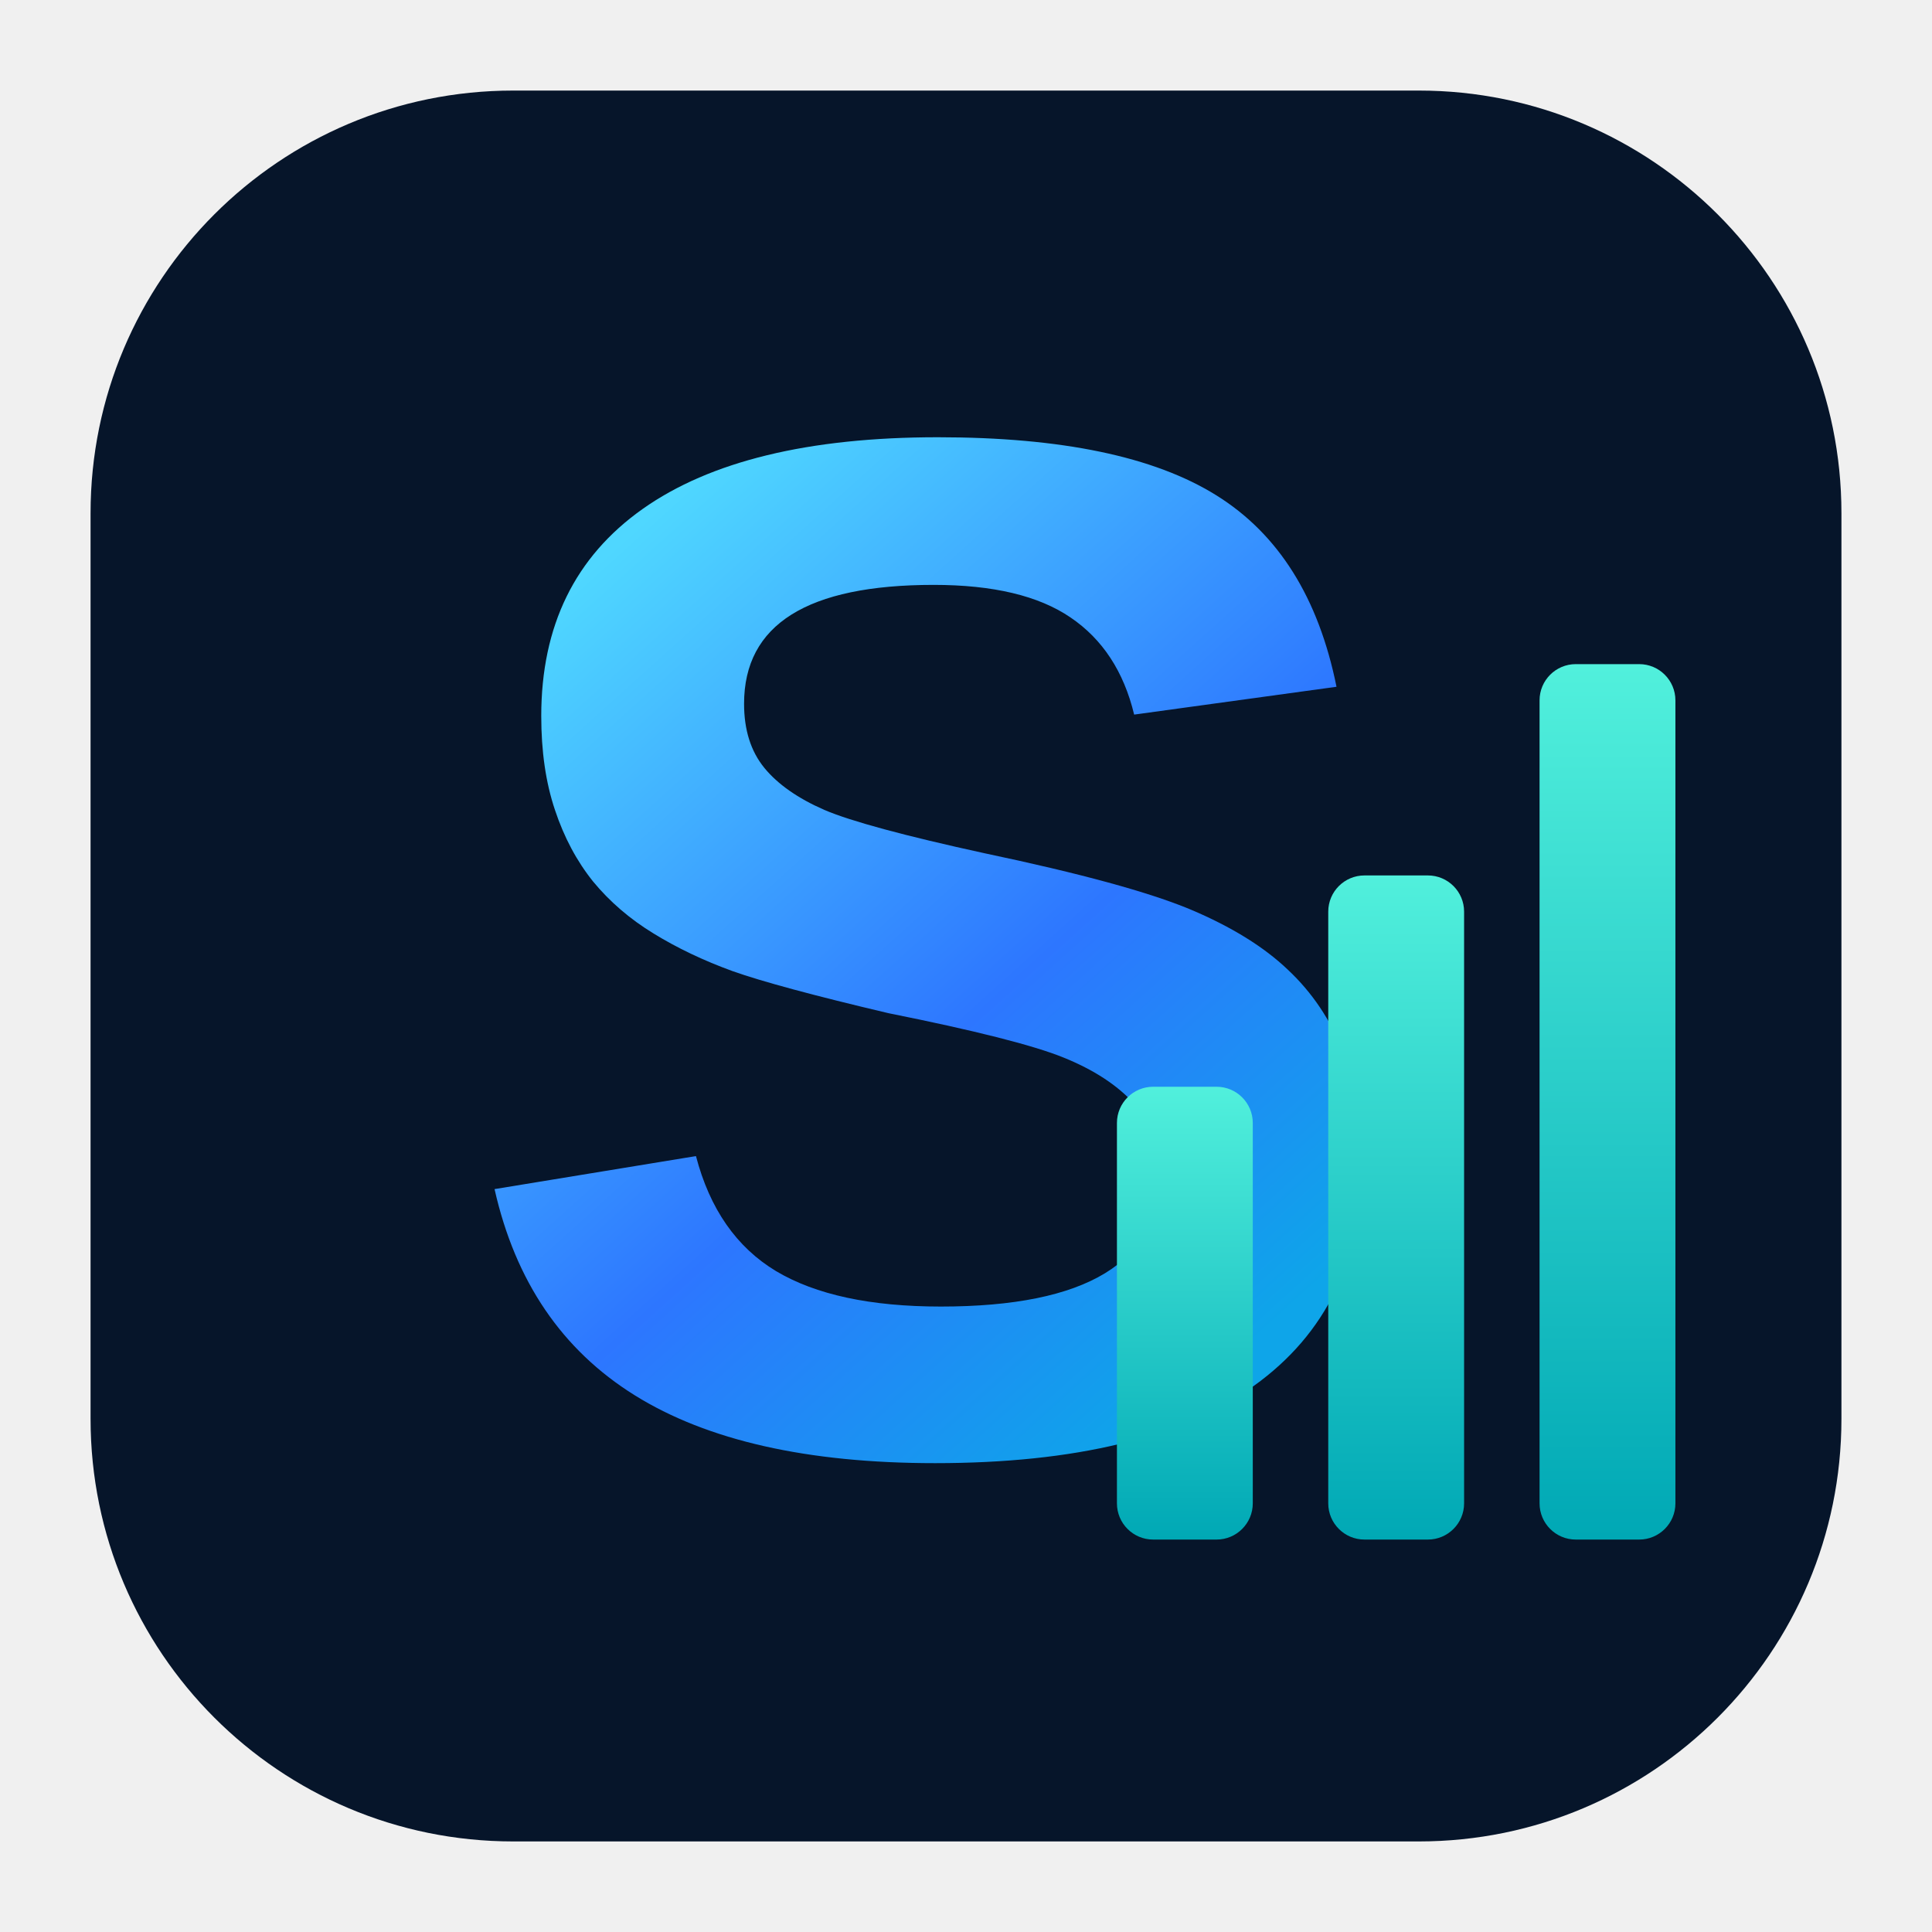
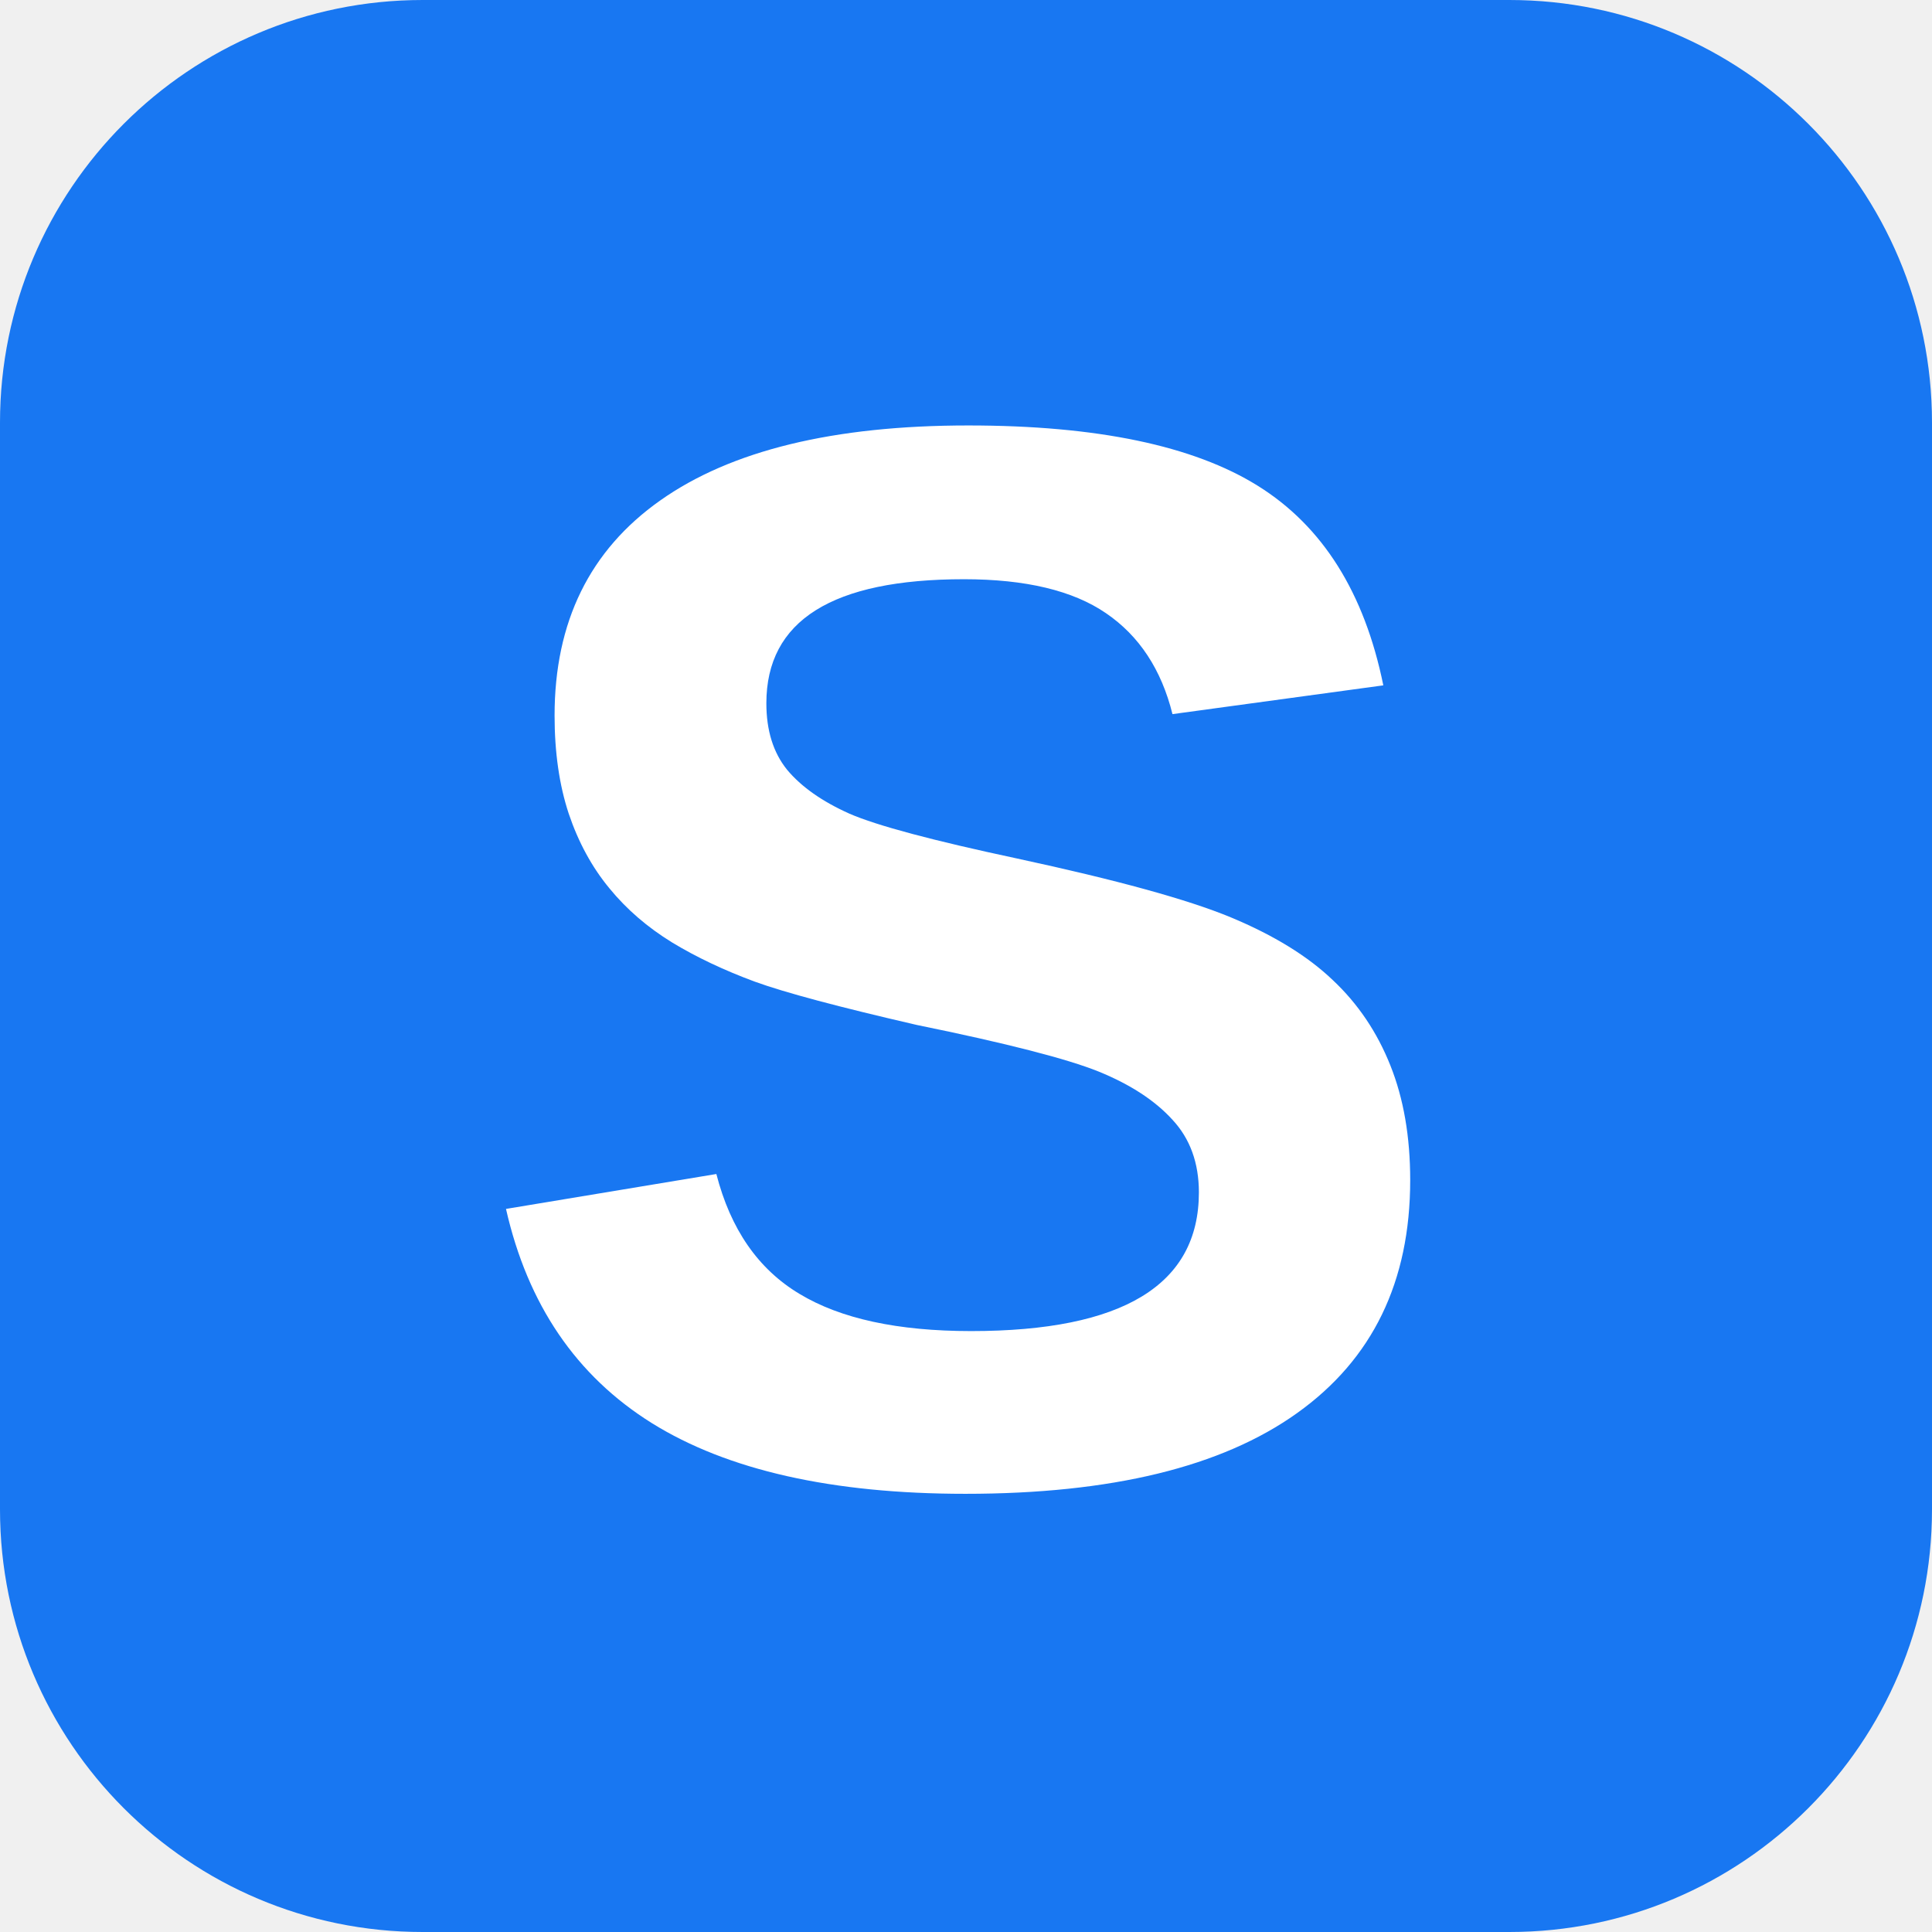
<svg xmlns="http://www.w3.org/2000/svg" viewBox="0 0 64 64" role="img" aria-label="Statistico">
-   <defs>
-     <linearGradient id="s-fill" x1="18%" y1="8%" x2="82%" y2="92%">
-       <stop offset="0%" stop-color="#4fd7ff" />
-       <stop offset="58%" stop-color="#2d76ff" />
-       <stop offset="100%" stop-color="#0ea5e9" />
-     </linearGradient>
-     <linearGradient id="bar-fill" x1="0%" y1="0%" x2="0%" y2="100%">
-       <stop offset="0%" stop-color="#51f0dc" />
-       <stop offset="100%" stop-color="#00a8b5" />
-     </linearGradient>
-   </defs>
-   <rect x="3" y="3" width="58" height="58" rx="14" fill="#06152a" />
-   <text x="31" y="48" text-anchor="middle" font-family="Arial Black, Arial, Helvetica, sans-serif" font-size="48" font-weight="900" fill="url(#s-fill)">S</text>
-   <rect x="37" y="36" width="4.5" height="15" rx="1.2" fill="url(#bar-fill)" />
-   <rect x="44" y="29" width="4.5" height="22" rx="1.2" fill="url(#bar-fill)" />
-   <rect x="51" y="22" width="4.5" height="29" rx="1.2" fill="url(#bar-fill)" />
+   <rect width="64" height="64" rx="14" fill="#1877f2" />
+   <text x="32" y="49" text-anchor="middle" font-family="Arial Black, Arial, Helvetica, sans-serif" font-size="50" font-weight="900" fill="#ffffff">S</text>
</svg>
